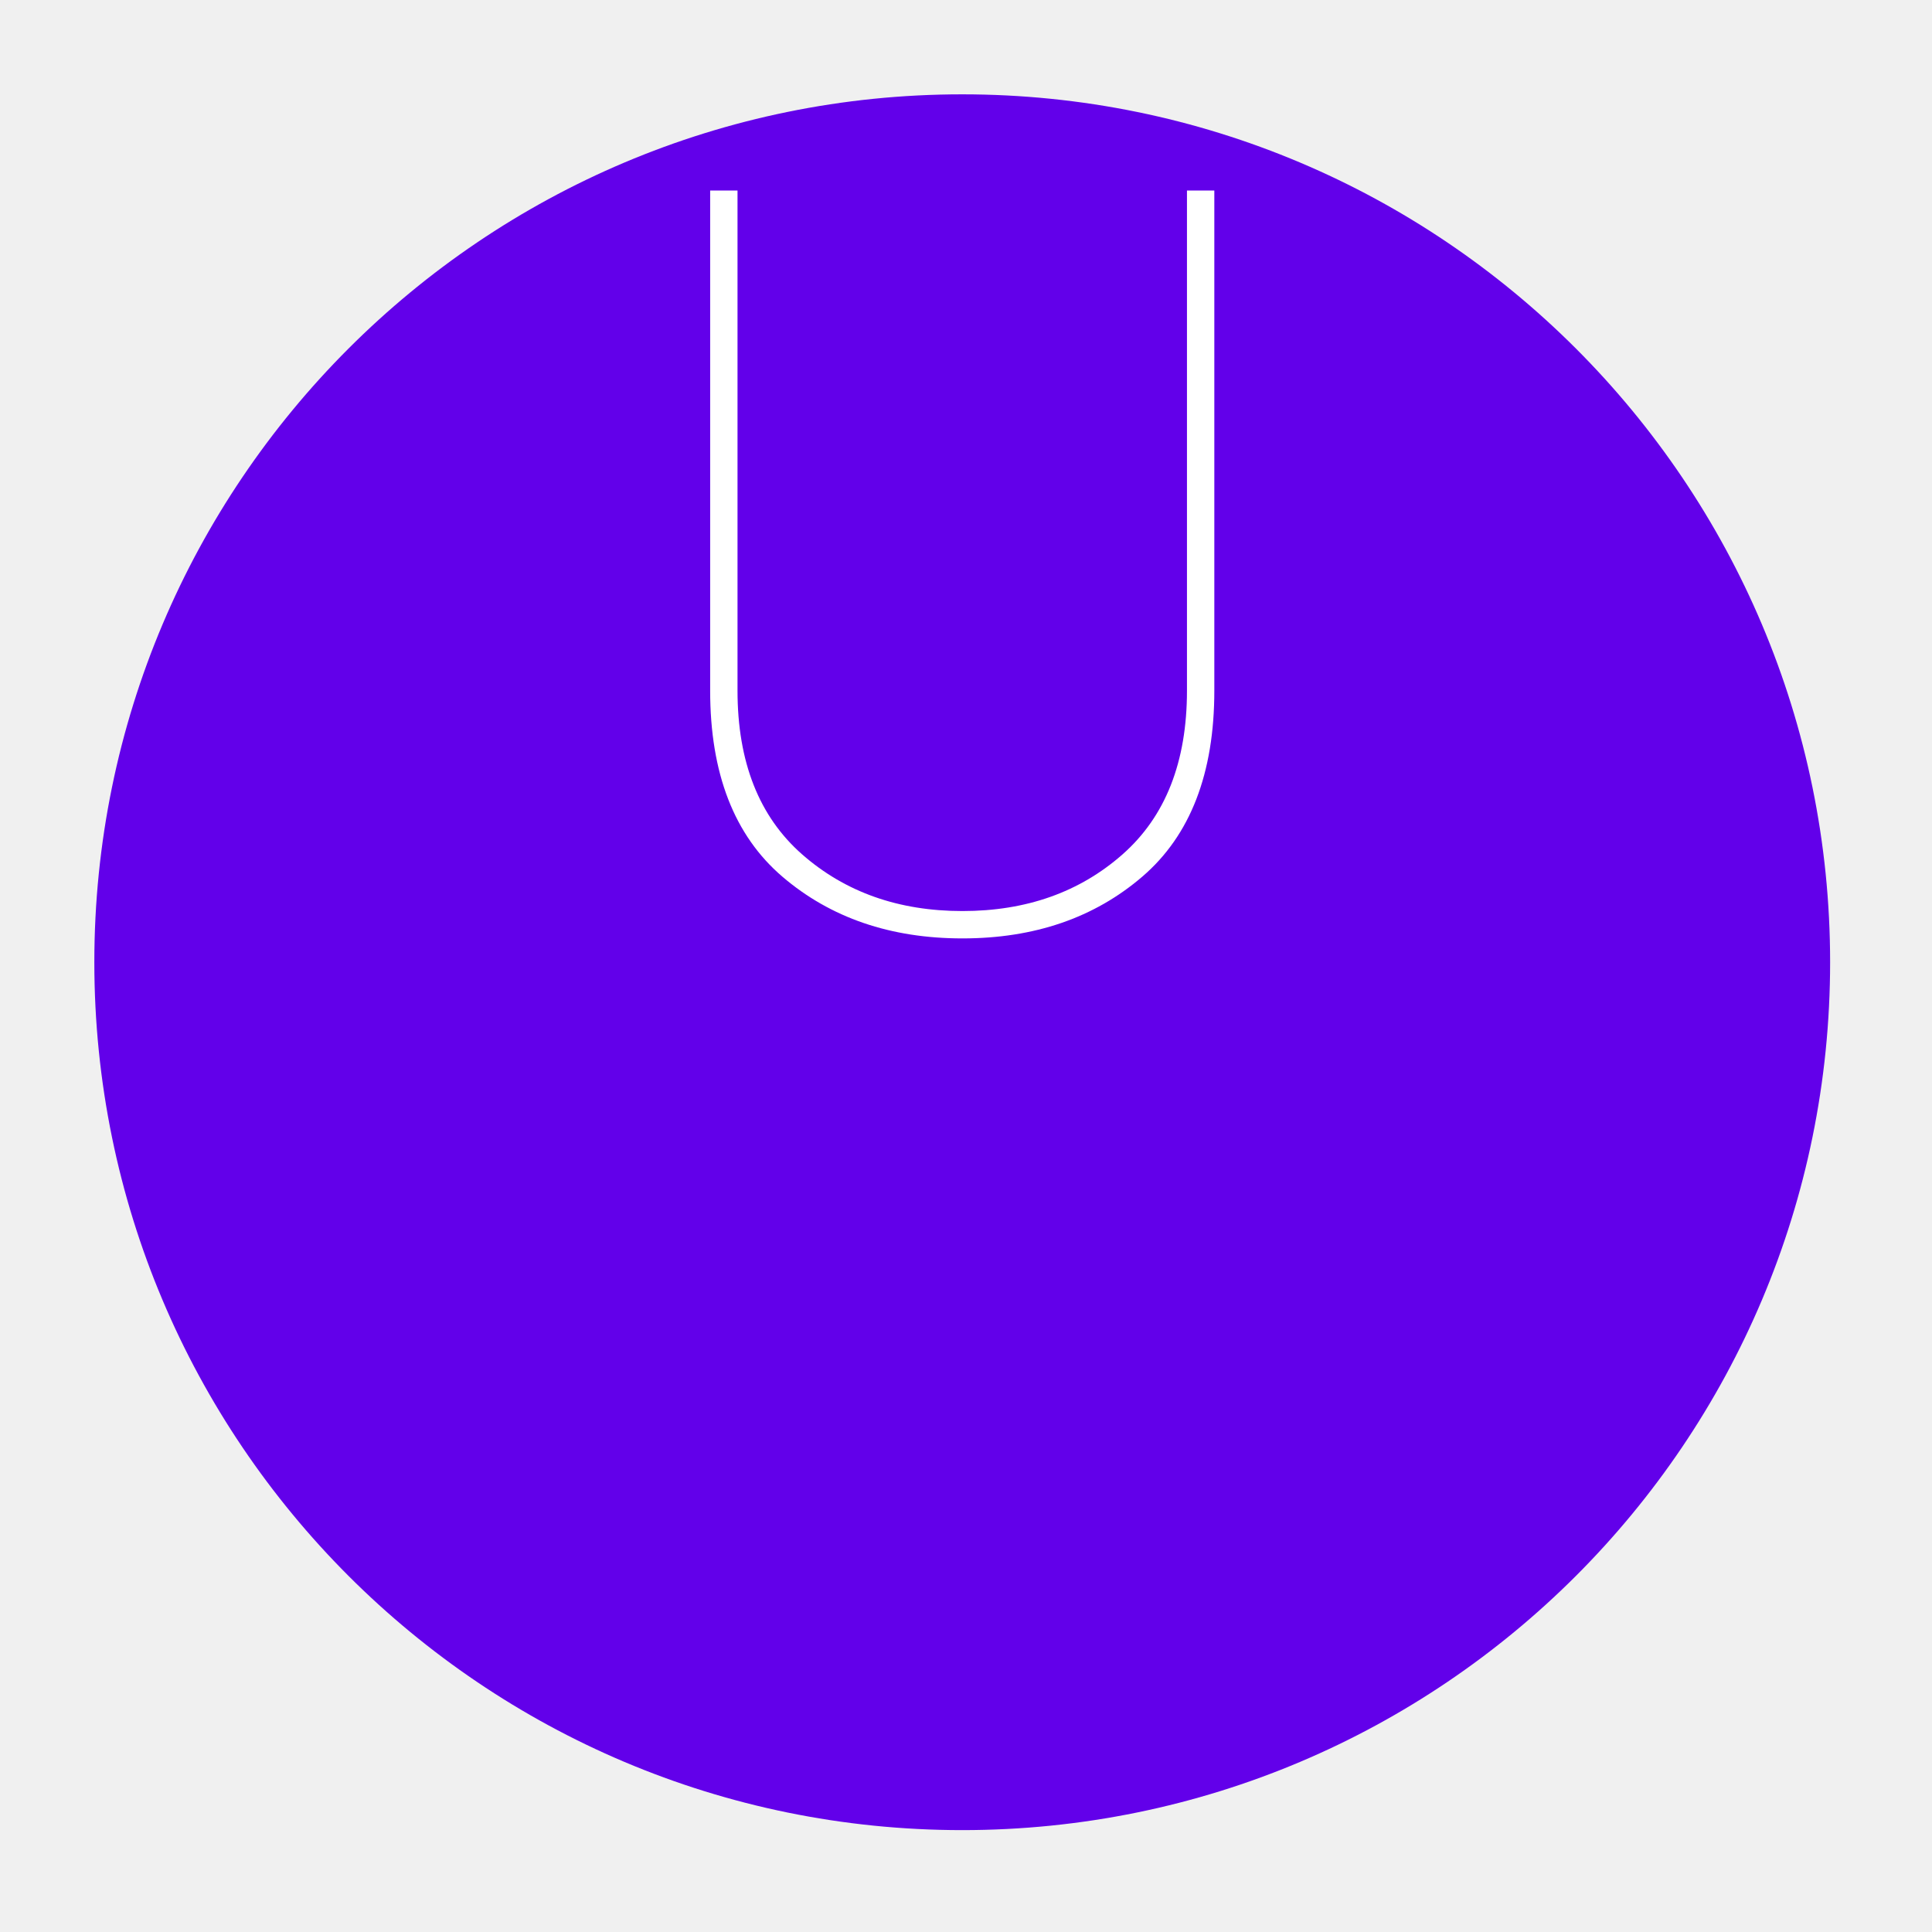
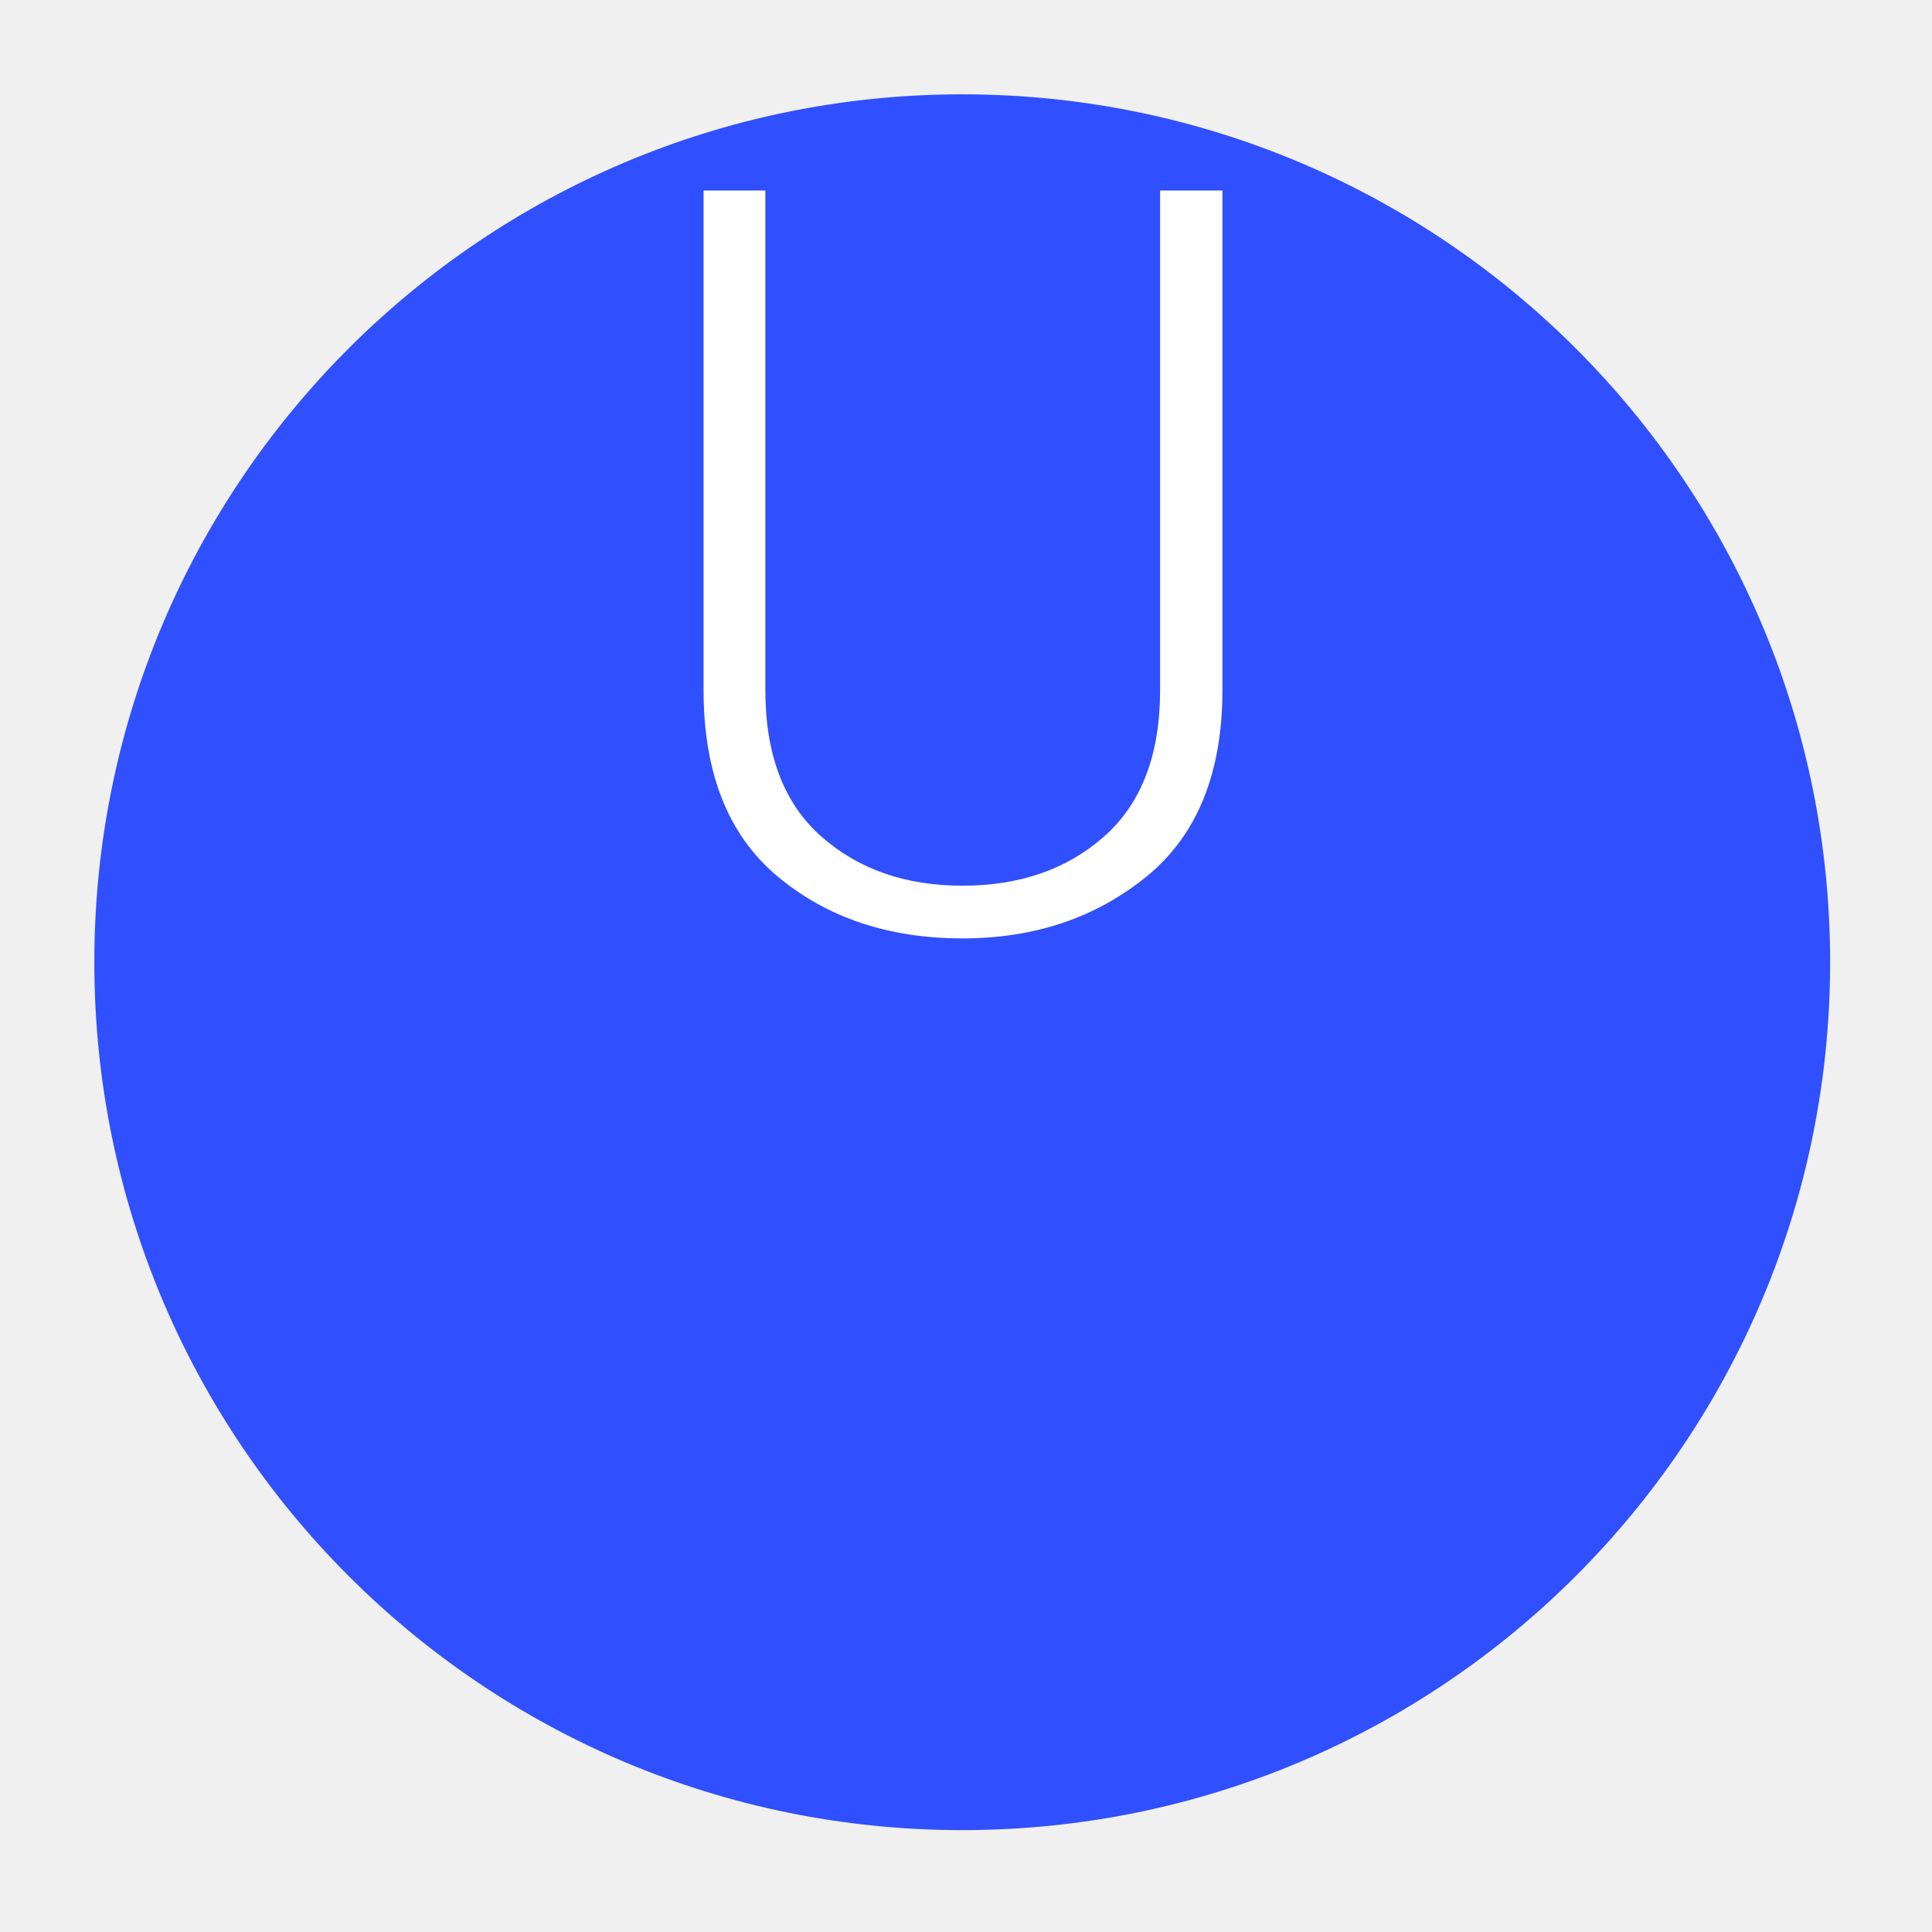
<svg xmlns="http://www.w3.org/2000/svg" width="532" height="532" viewBox="0 0 512 512">
-   <circle cx="255" cy="255" r="230" fill="#6200ea" />
-   <text x="255" y="246" alignment-baseline="central" text-anchor="middle" fill="#fff" font-size="275" font-weight="100" font-family="Roboto">U</text>
+   <circle cx="255" cy="255" r="230" fill="#304ffe" />
+   <text x="255" y="246" alignment-baseline="central" text-anchor="middle" fill="#fff" font-size="275" font-weight="300" font-family="Roboto">U</text>
</svg>
